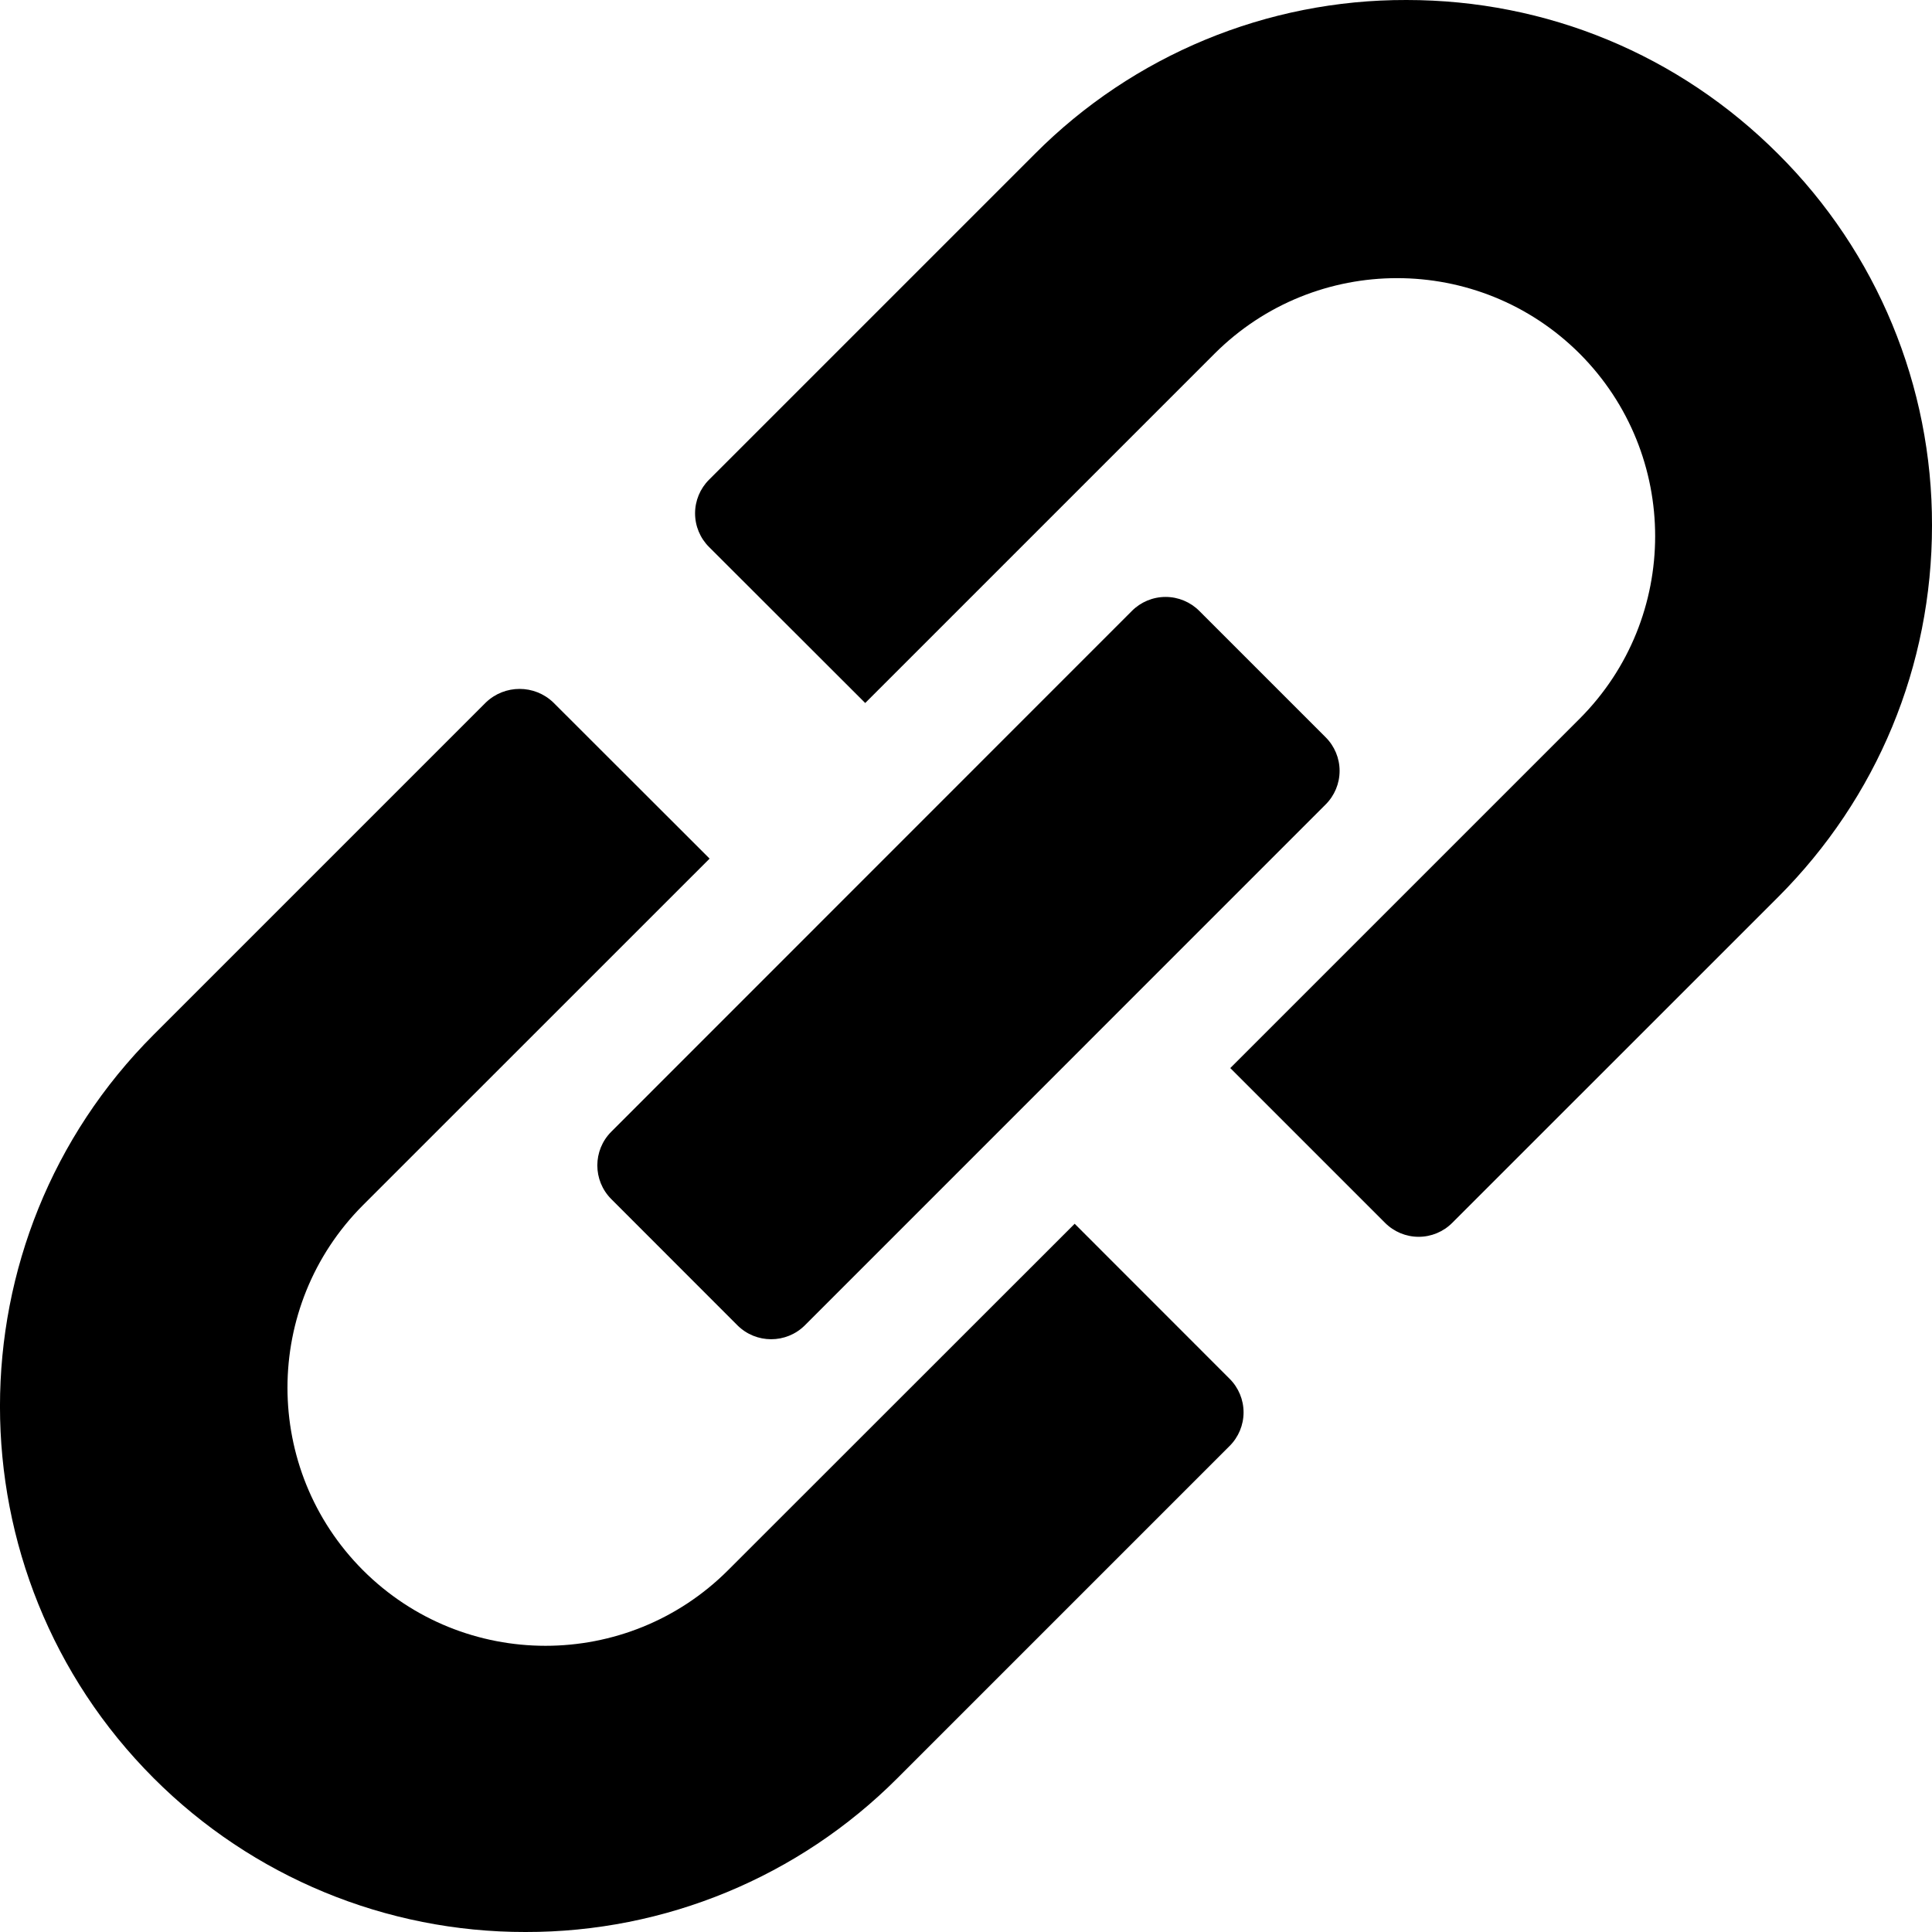
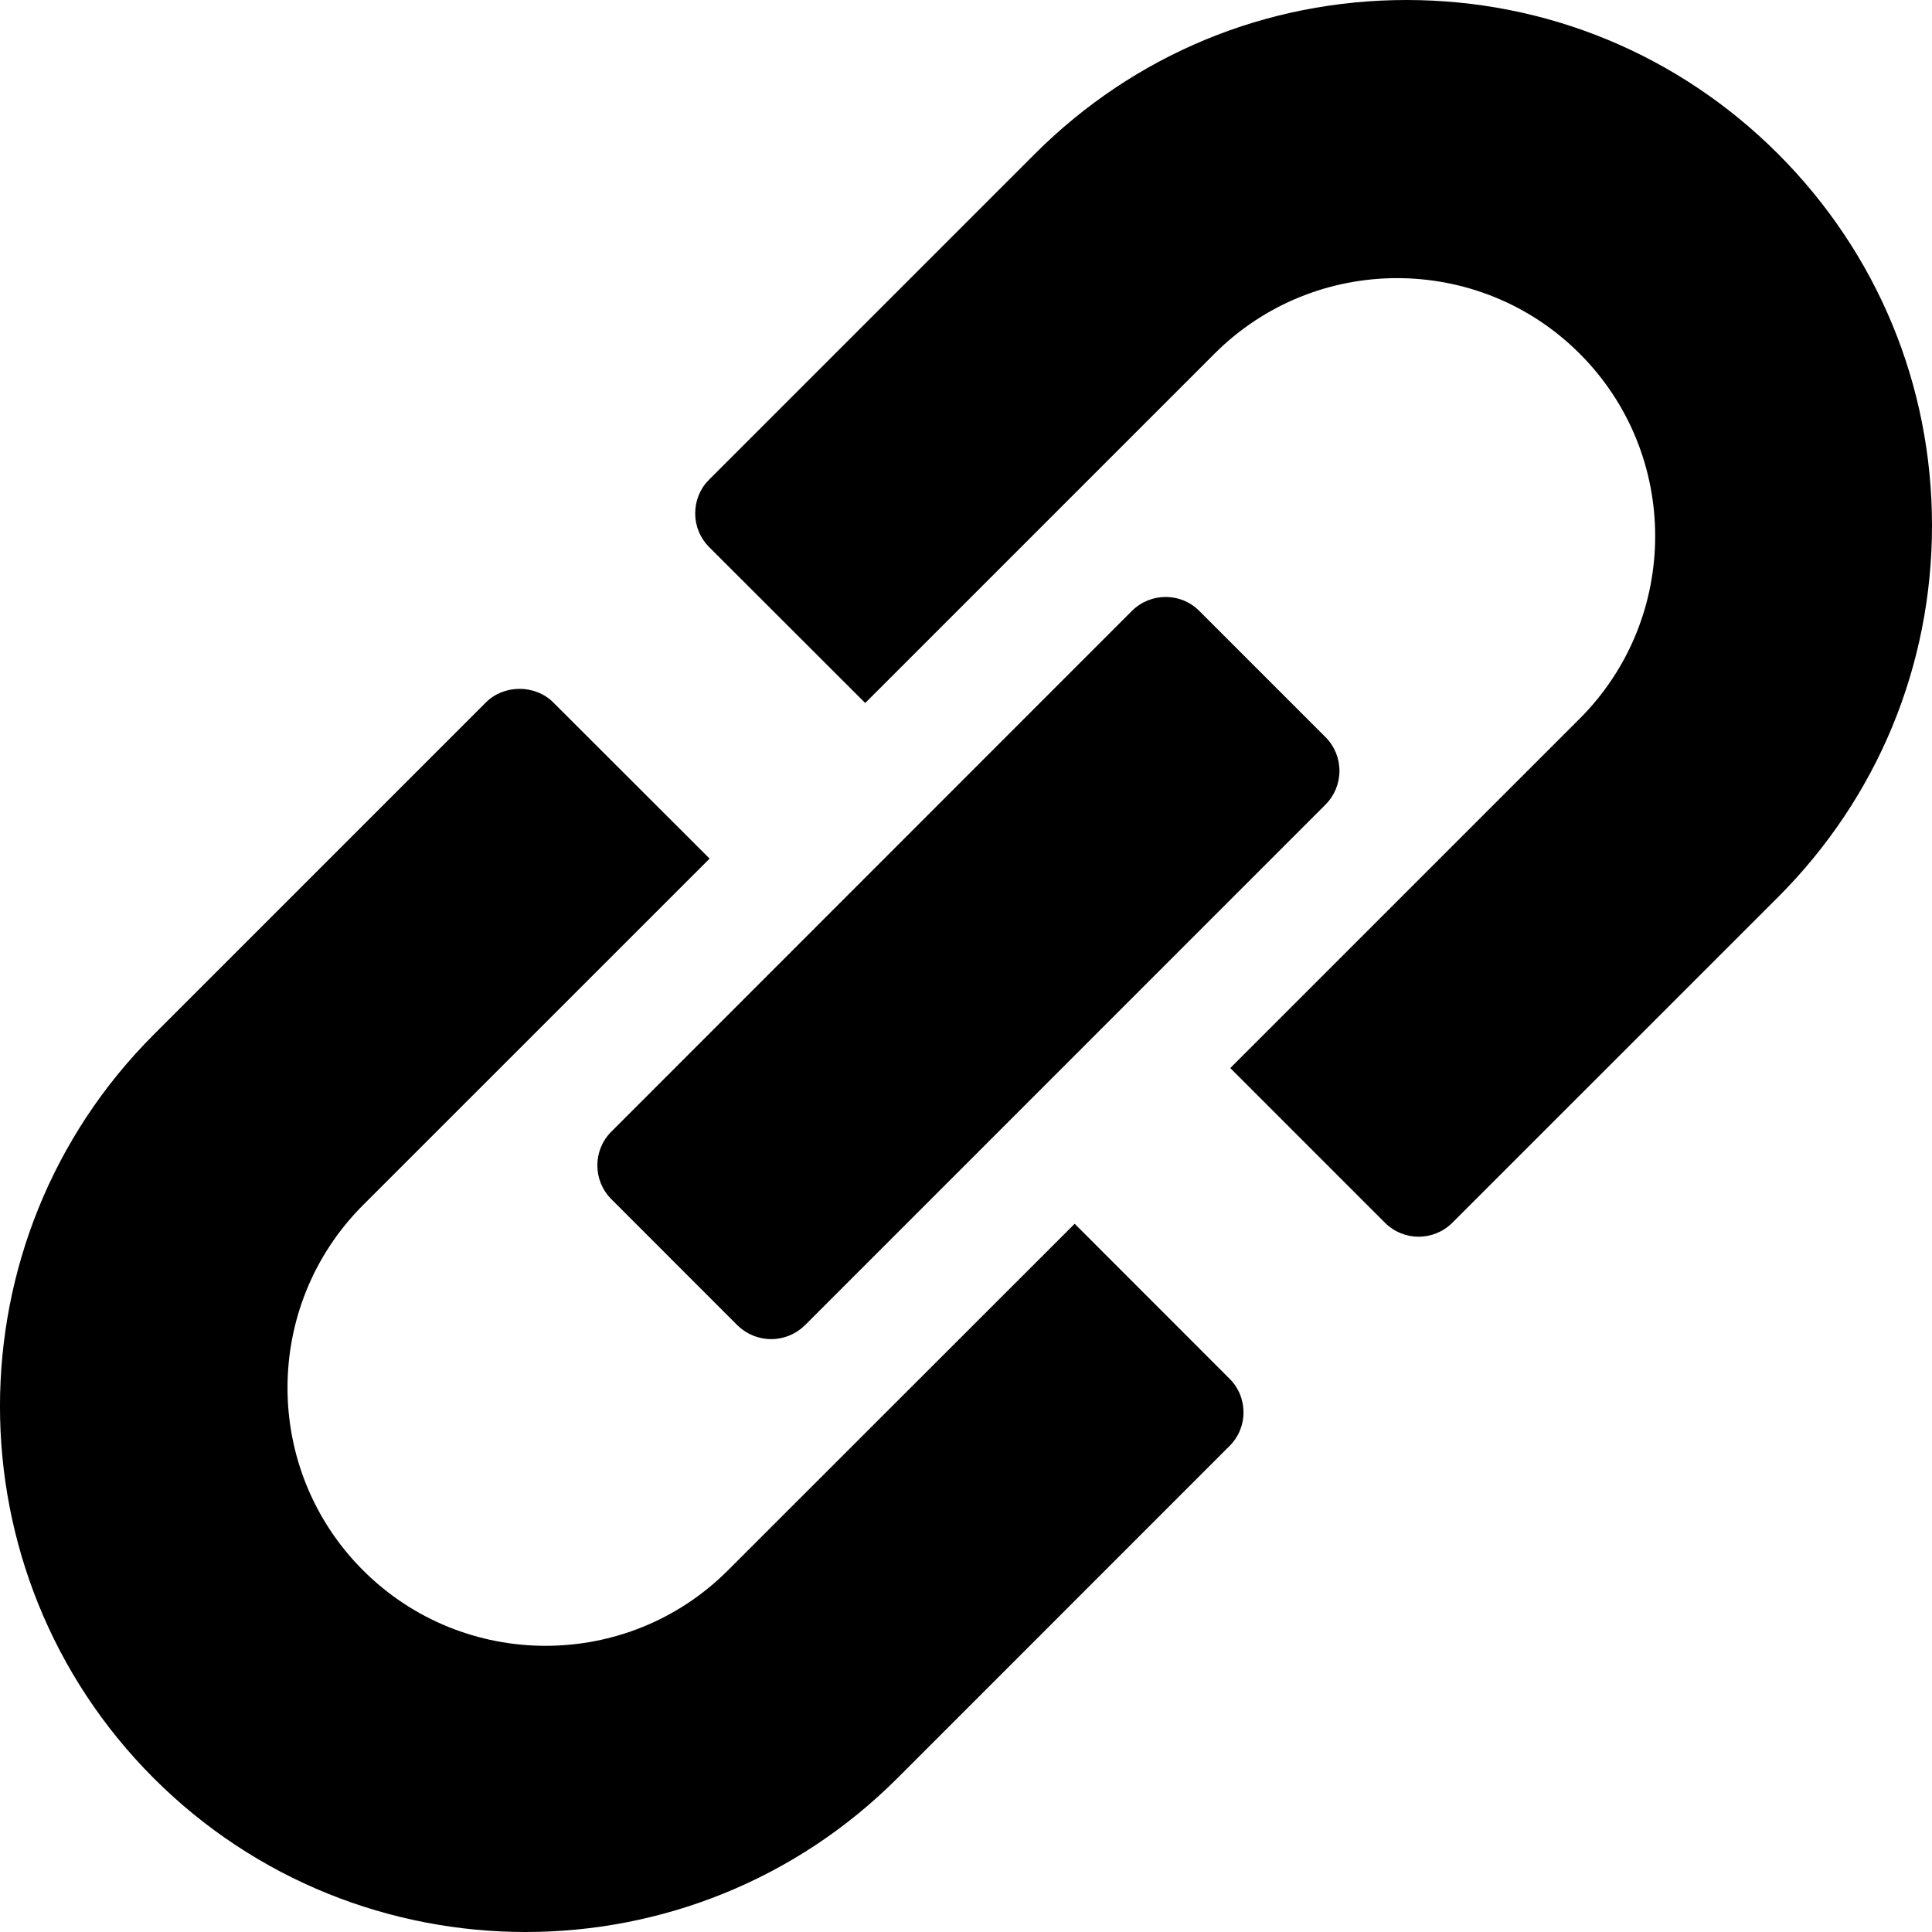
- <svg xmlns="http://www.w3.org/2000/svg" width="24" height="24" viewBox="0 0 24 24">
-   <path d="M6.036 8.726a.605.605 0 01.837 0l1.942 1.94-4.306 4.305a3.21 3.21 0 000 4.535 3.208 3.208 0 004.535 0l4.306-4.304 1.924 1.925a.589.589 0 010 .836l-4.126 4.126A6.51 6.51 0 016.528 24a6.514 6.514 0 01-4.618-1.91c-2.547-2.548-2.547-6.692 0-9.238zm8.025-1.137a.591.591 0 01.837 0l1.569 1.569a.589.589 0 010 .836l-6.468 6.469a.594.594 0 01-.839 0l-1.567-1.568a.592.592 0 010-.836zM17.472 0c1.743 0 3.383.679 4.616 1.912A6.489 6.489 0 0124 6.528c0 1.744-.68 3.383-1.912 4.616l-4.047 4.046a.589.589 0 01-.836 0l-1.922-1.922 4.34-4.34a3.21 3.21 0 000-4.535 3.21 3.21 0 00-4.535 0l-4.34 4.34-1.94-1.938a.59.59 0 010-.836l4.047-4.047A6.487 6.487 0 0117.472 0z" fill="#000" fill-rule="evenodd" />
+ <svg xmlns="http://www.w3.org/2000/svg" width="24px" height="24px" viewBox="0 0 24 24" version="1.1">
+   <g stroke="none" stroke-width="1" fill="none" fill-rule="evenodd">
+     <path d="M6.036,8.726 C6.26,8.501 6.648,8.501 6.873,8.726 L6.873,8.726 L8.815,10.666 L4.509,14.971 C3.259,16.222 3.259,18.256 4.509,19.506 C5.759,20.757 7.794,20.759 9.044,19.506 L9.044,19.506 L13.35,15.202 L15.274,17.127 C15.386,17.238 15.447,17.387 15.447,17.545 C15.447,17.704 15.385,17.853 15.273,17.963 L15.273,17.963 L11.148,22.089 C9.874,23.363 8.202,24 6.529,24 C4.856,24 3.184,23.363 1.91,22.09 C-0.637,19.542 -0.637,15.398 1.91,12.852 L1.91,12.852 Z M14.061,7.589 C14.293,7.358 14.668,7.358 14.898,7.589 L14.898,7.589 L16.467,9.158 C16.578,9.269 16.639,9.418 16.639,9.576 C16.639,9.733 16.578,9.882 16.467,9.994 L16.467,9.994 L9.999,16.463 C9.885,16.574 9.737,16.635 9.58,16.635 C9.422,16.635 9.274,16.574 9.16,16.463 L9.16,16.463 L7.593,14.895 C7.363,14.664 7.363,14.289 7.593,14.059 L7.593,14.059 Z M17.472,1.33226763e-14 C19.215,1.33226763e-14 20.855,0.679 22.088,1.912 C23.32,3.145 24,4.784 24,6.528 C24,8.272 23.32,9.911 22.088,11.144 L22.088,11.144 L18.041,15.19 C17.925,15.305 17.774,15.363 17.623,15.363 C17.472,15.363 17.32,15.305 17.205,15.19 L17.205,15.19 L15.283,13.268 L19.623,8.928 C20.874,7.677 20.874,5.642 19.623,4.393 C18.376,3.144 16.34,3.141 15.088,4.393 L15.088,4.393 L10.748,8.733 L8.808,6.795 C8.697,6.683 8.636,6.535 8.636,6.377 C8.636,6.218 8.697,6.07 8.808,5.959 L8.808,5.959 L12.855,1.912 C14.089,0.679 15.727,1.33226763e-14 17.472,1.33226763e-14 Z" fill="#000000" />
+   </g>
</svg>
